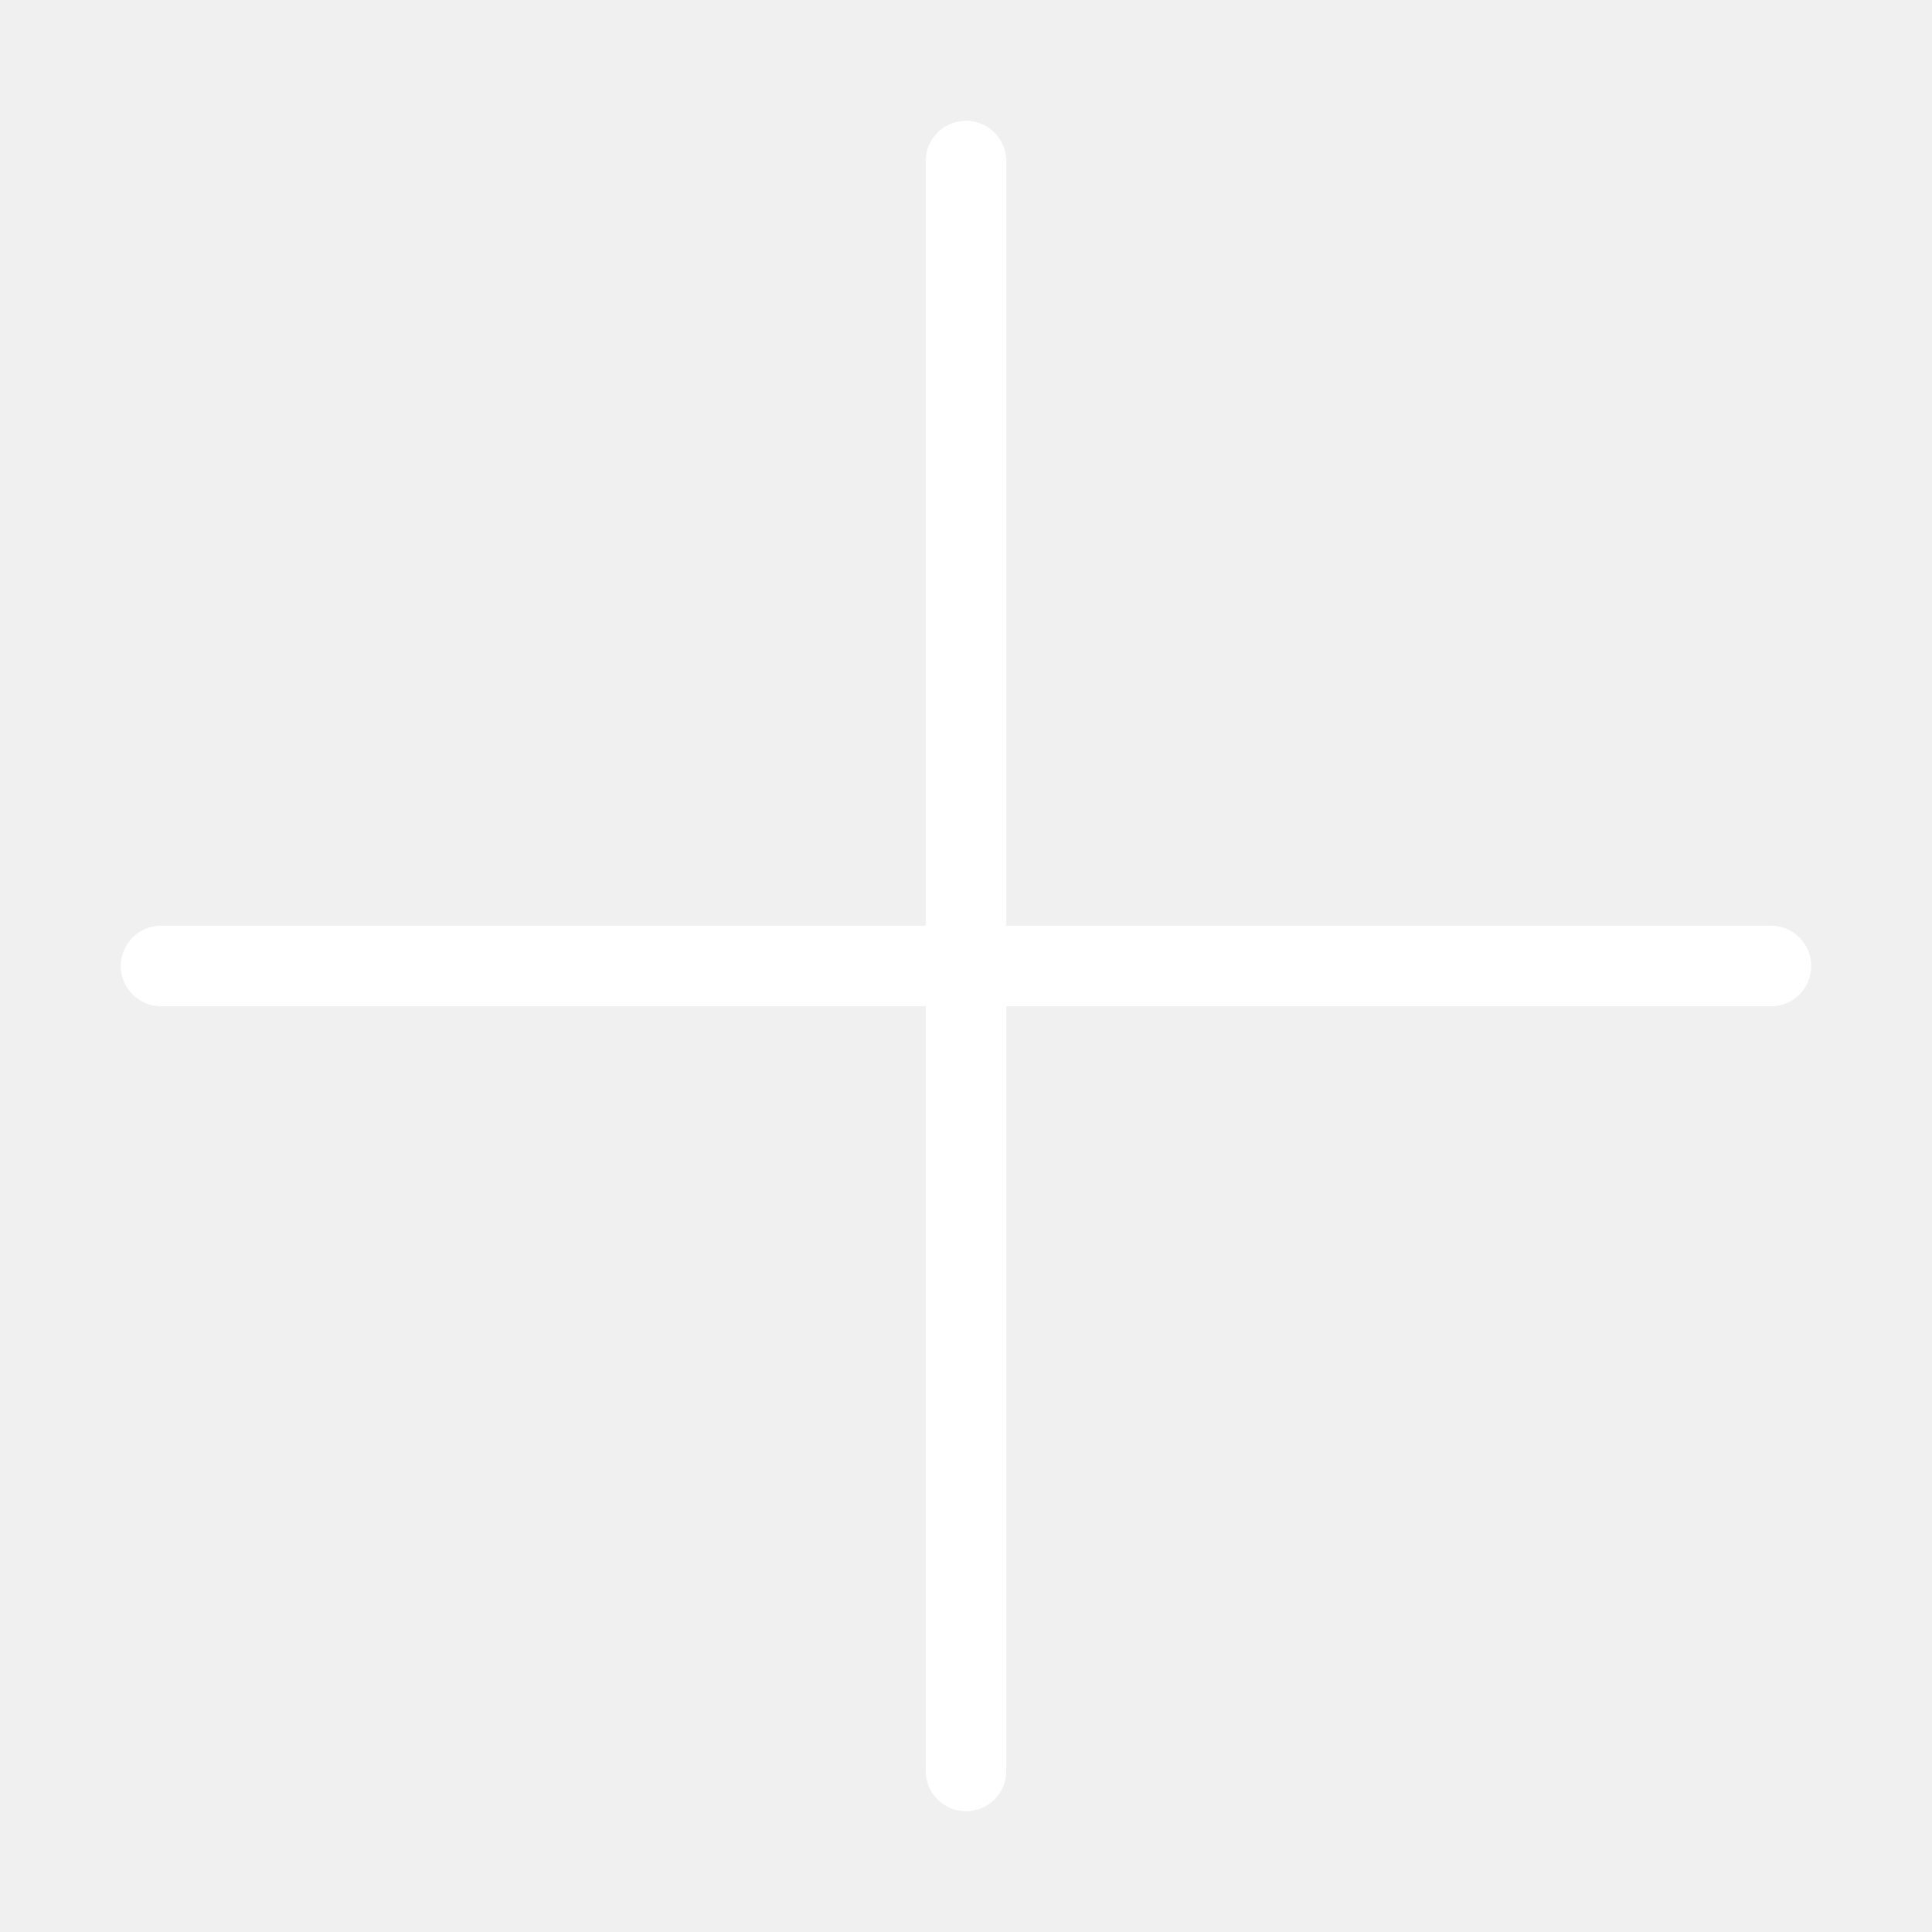
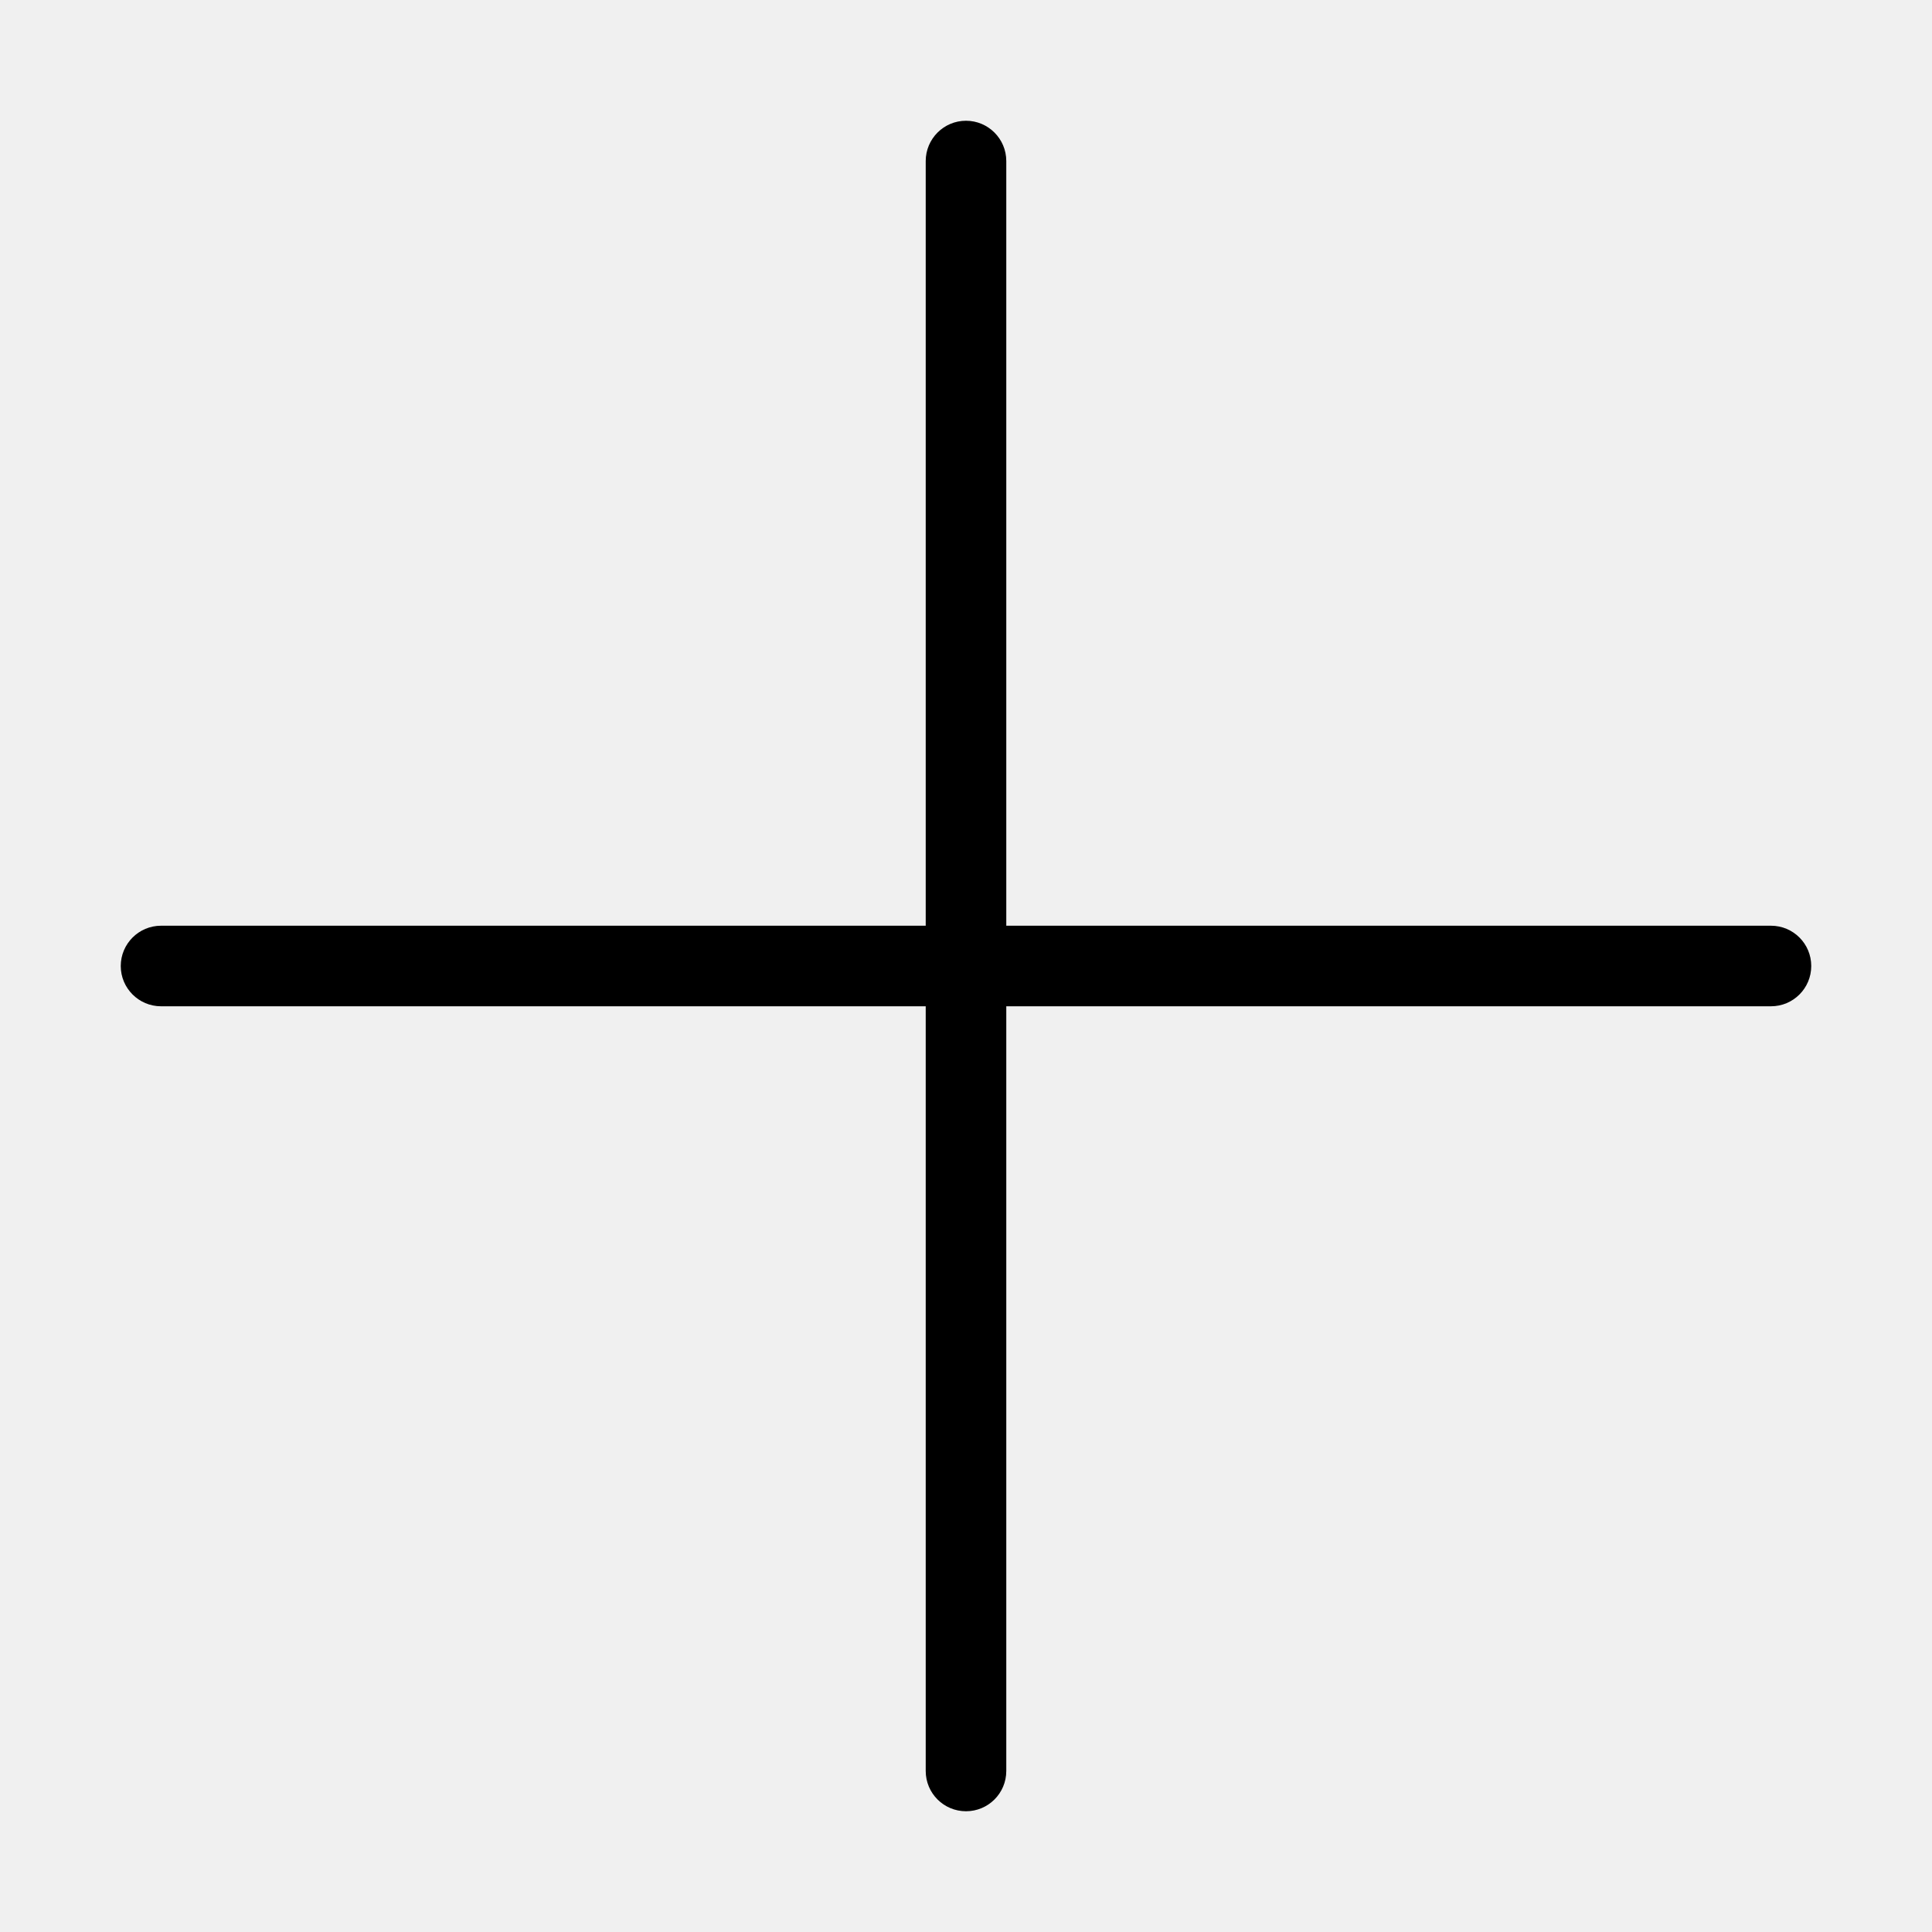
<svg xmlns="http://www.w3.org/2000/svg" width="20" height="20" viewBox="0 0 20 20" fill="none">
  <g id="Main / add">
-     <path id="Vector (Stroke)" fill-rule="evenodd" clip-rule="evenodd" d="M10 1.25C10.23 1.25 10.417 1.437 10.417 1.667V9.583H18.333C18.564 9.583 18.75 9.77 18.75 10C18.75 10.23 18.564 10.417 18.333 10.417H10.417V18.333C10.417 18.564 10.23 18.75 10 18.75C9.77 18.75 9.583 18.564 9.583 18.333V10.417H1.667C1.437 10.417 1.25 10.23 1.25 10C1.25 9.77 1.437 9.583 1.667 9.583H9.583V1.667C9.583 1.437 9.77 1.25 10 1.25Z" fill="white" />
+     <path id="Vector (Stroke)" fill-rule="evenodd" clip-rule="evenodd" d="M10 1.25C10.23 1.25 10.417 1.437 10.417 1.667V9.583H18.333C18.564 9.583 18.75 9.77 18.75 10C18.75 10.23 18.564 10.417 18.333 10.417H10.417V18.333C10.417 18.564 10.23 18.75 10 18.75C9.77 18.75 9.583 18.564 9.583 18.333V10.417H1.667C1.437 10.417 1.25 10.23 1.25 10C1.25 9.77 1.437 9.583 1.667 9.583H9.583V1.667C9.583 1.437 9.77 1.25 10 1.25Z" fill="black" />
  </g>
</svg>
